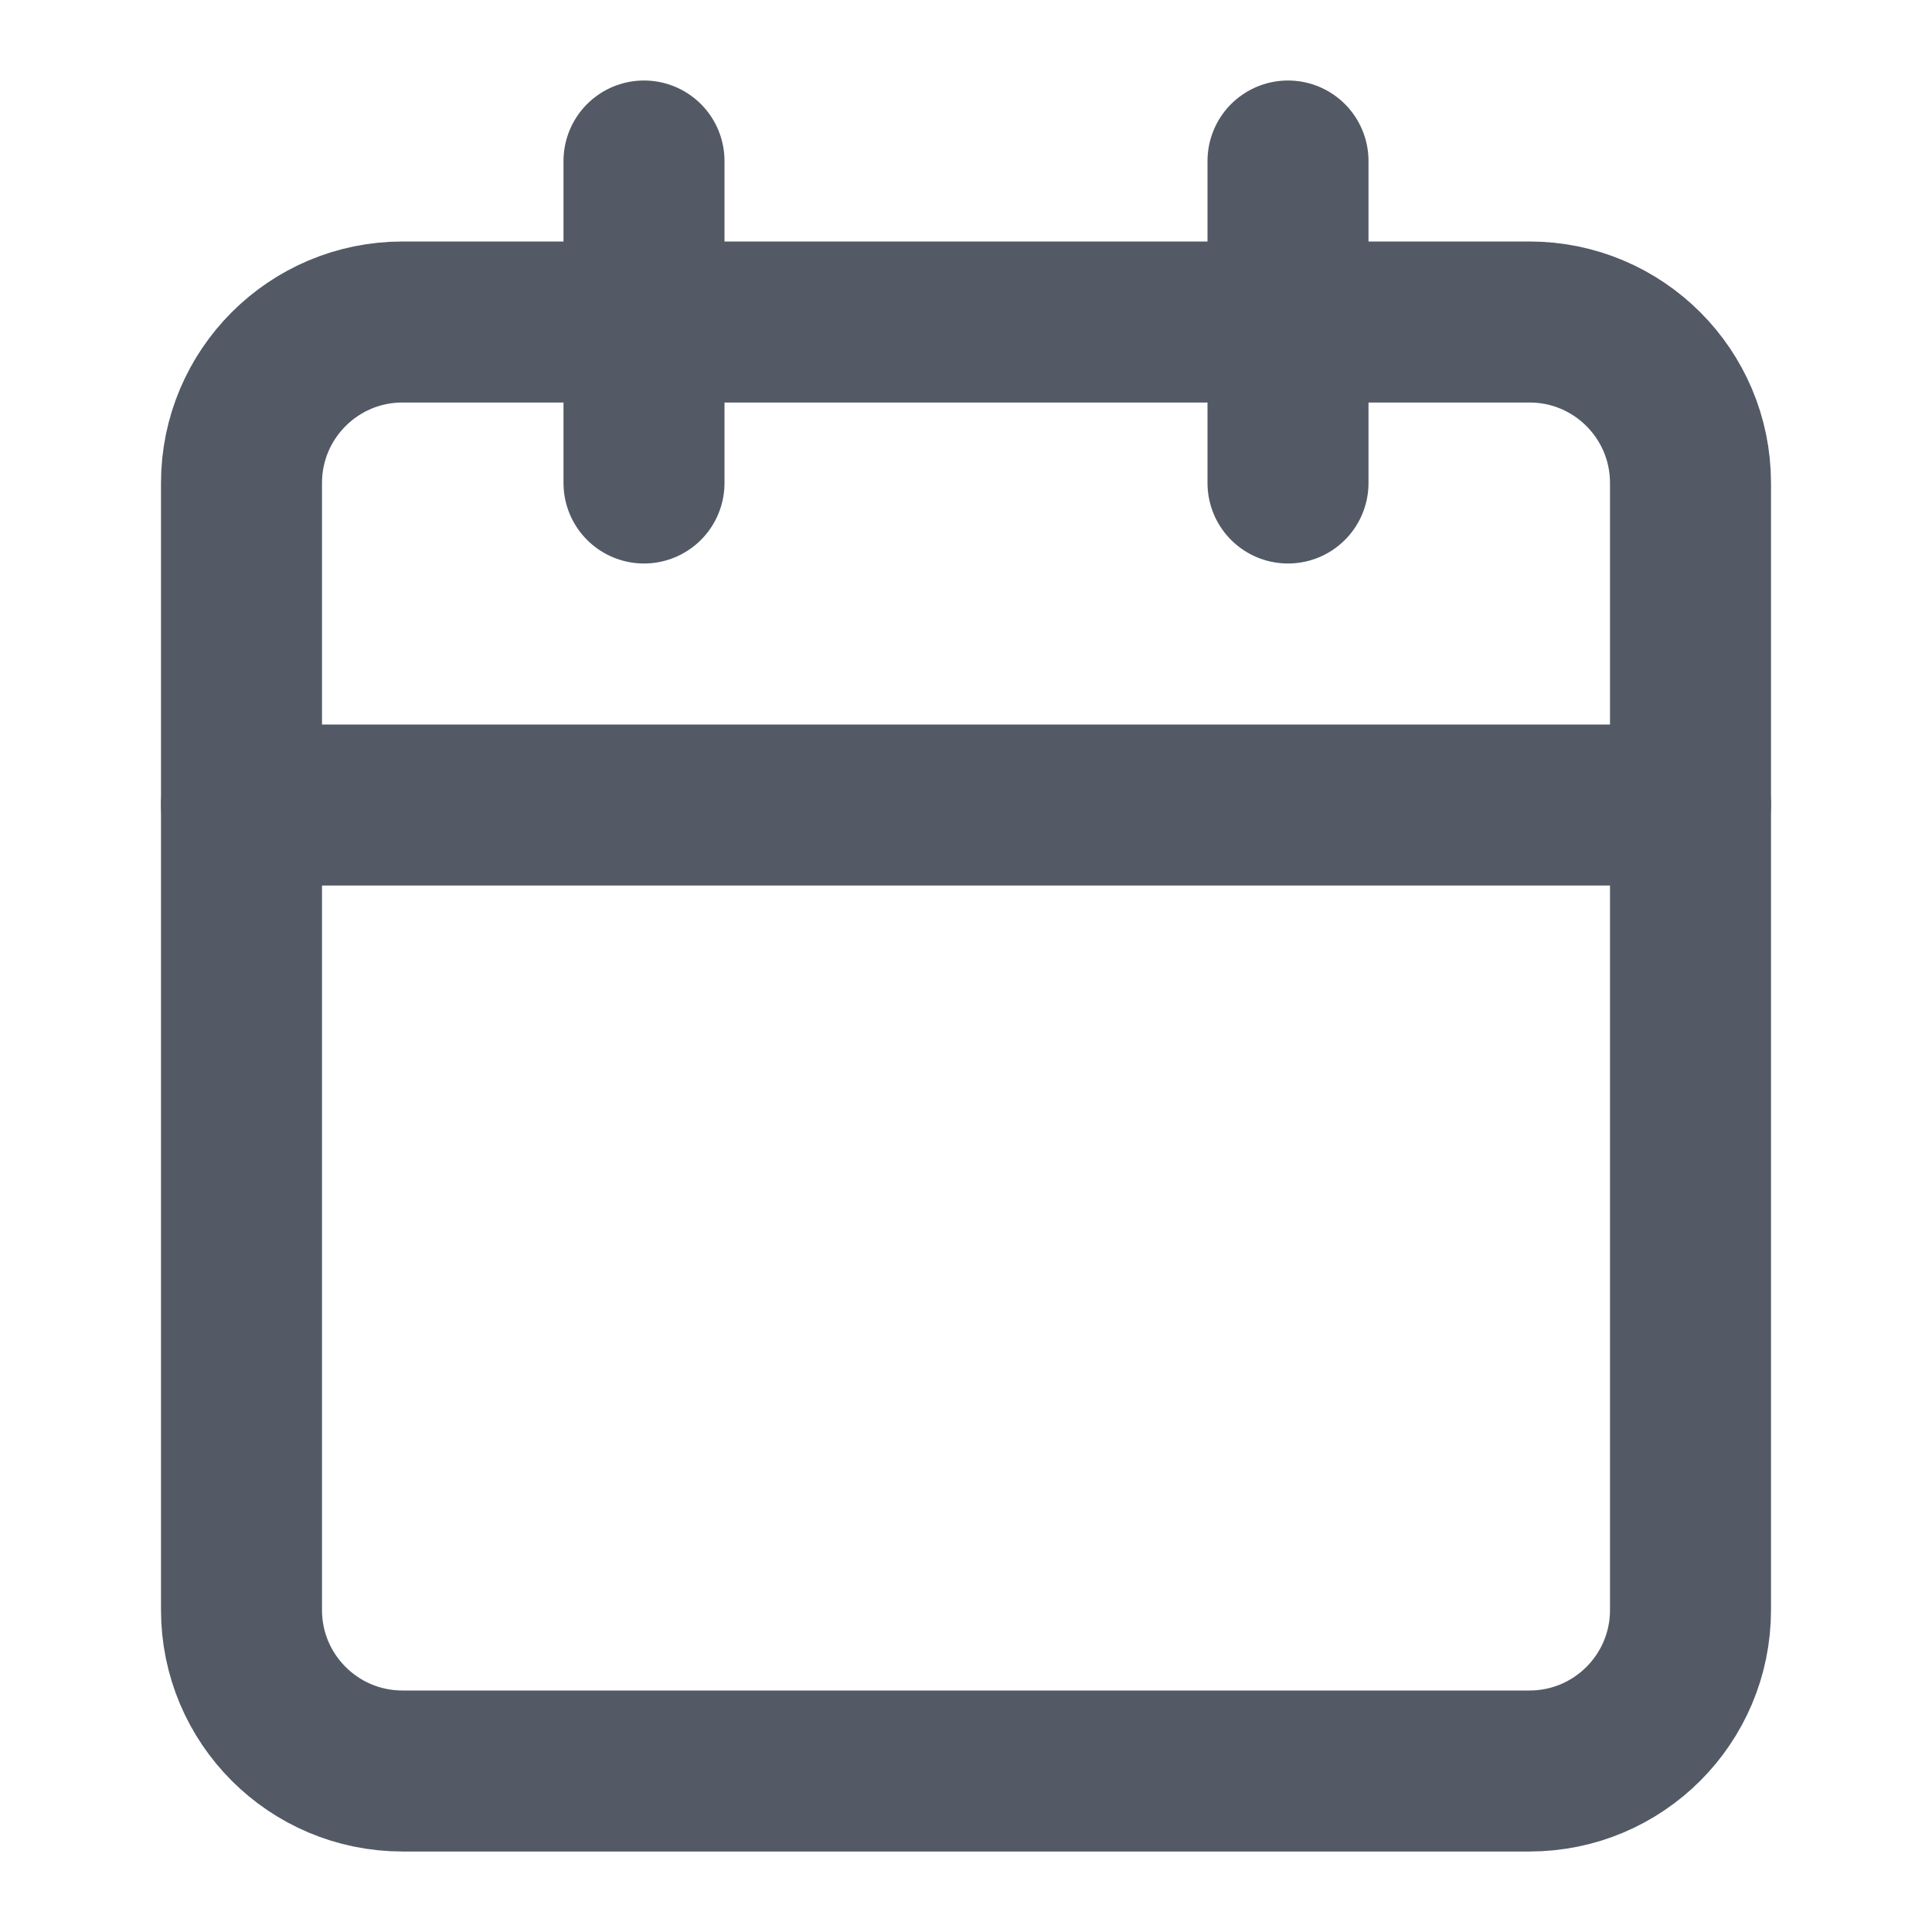
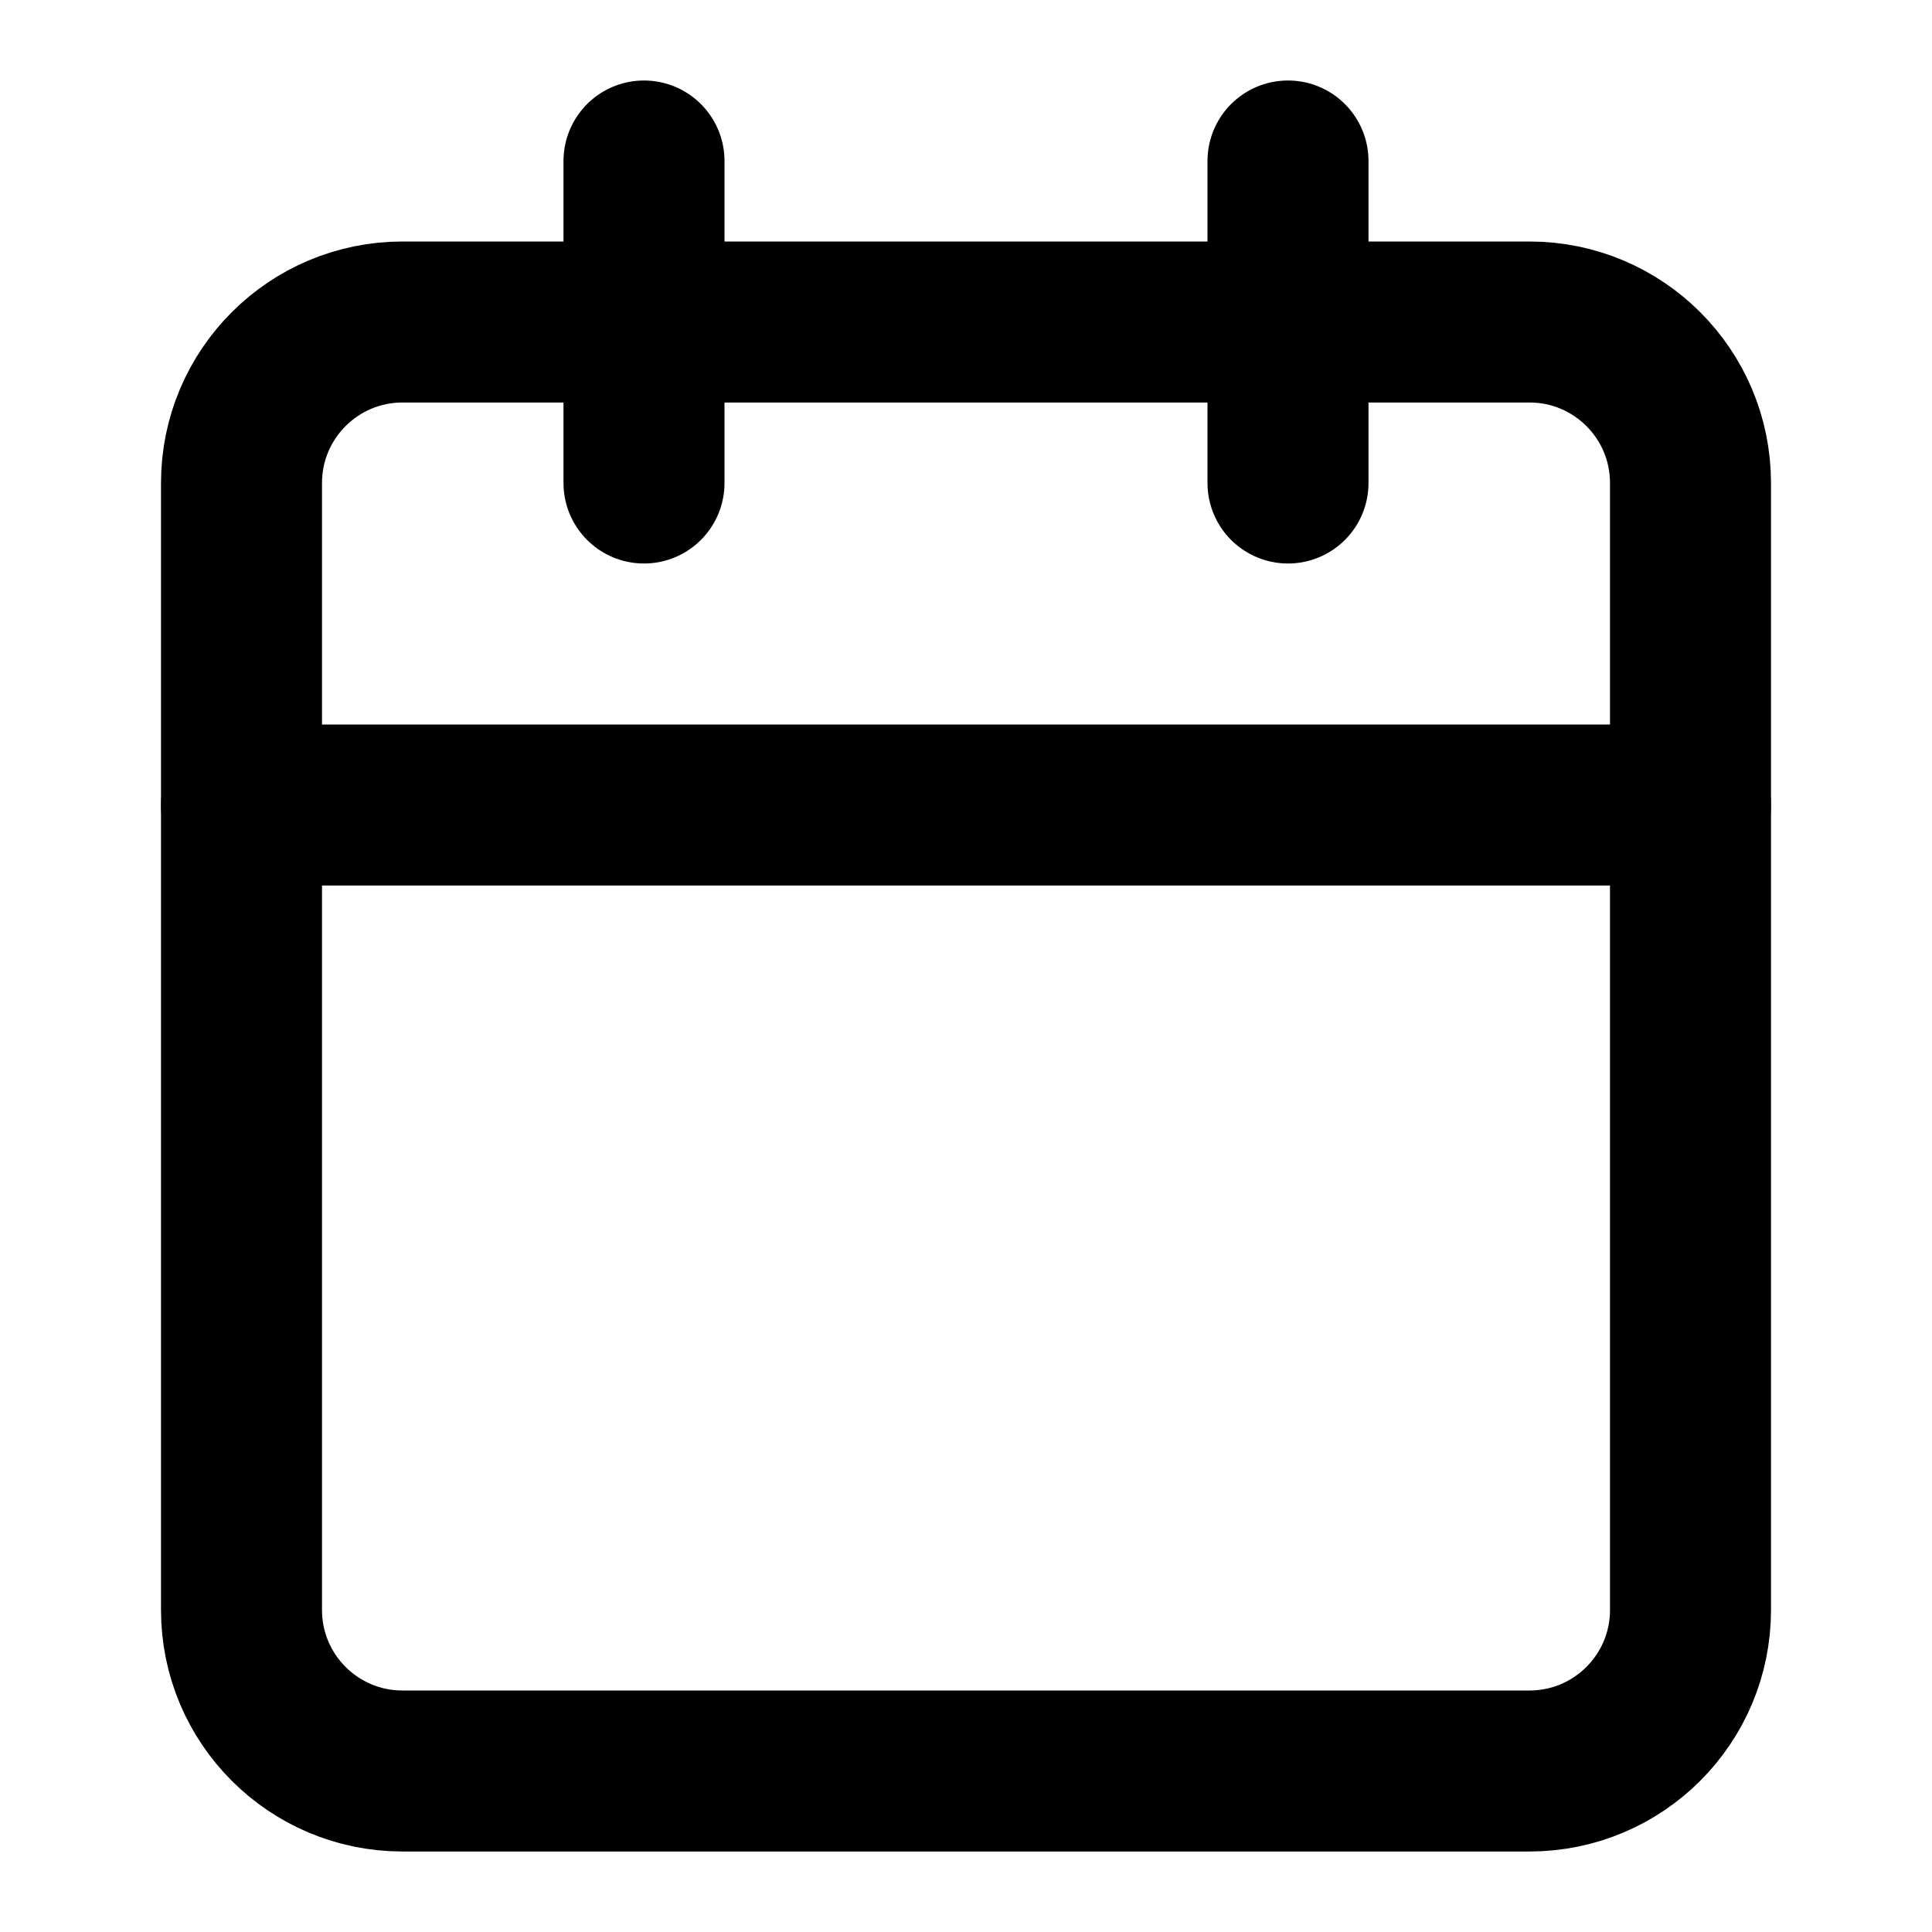
- <svg xmlns="http://www.w3.org/2000/svg" viewBox="0 0 24 24" fill="none" stroke="#535a66" stroke-width="2" stroke-linecap="round" stroke-linejoin="round">
+ <svg xmlns="http://www.w3.org/2000/svg" viewBox="0 0 24 24" fill="none" stroke="currentColor" stroke-width="2" stroke-linecap="round" stroke-linejoin="round">
  <rect x="3" y="4" width="18" height="18" rx="2" ry="2" />
  <line x1="16" y1="2" x2="16" y2="6" />
  <line x1="8" y1="2" x2="8" y2="6" />
  <line x1="3" y1="10" x2="21" y2="10" />
</svg>
